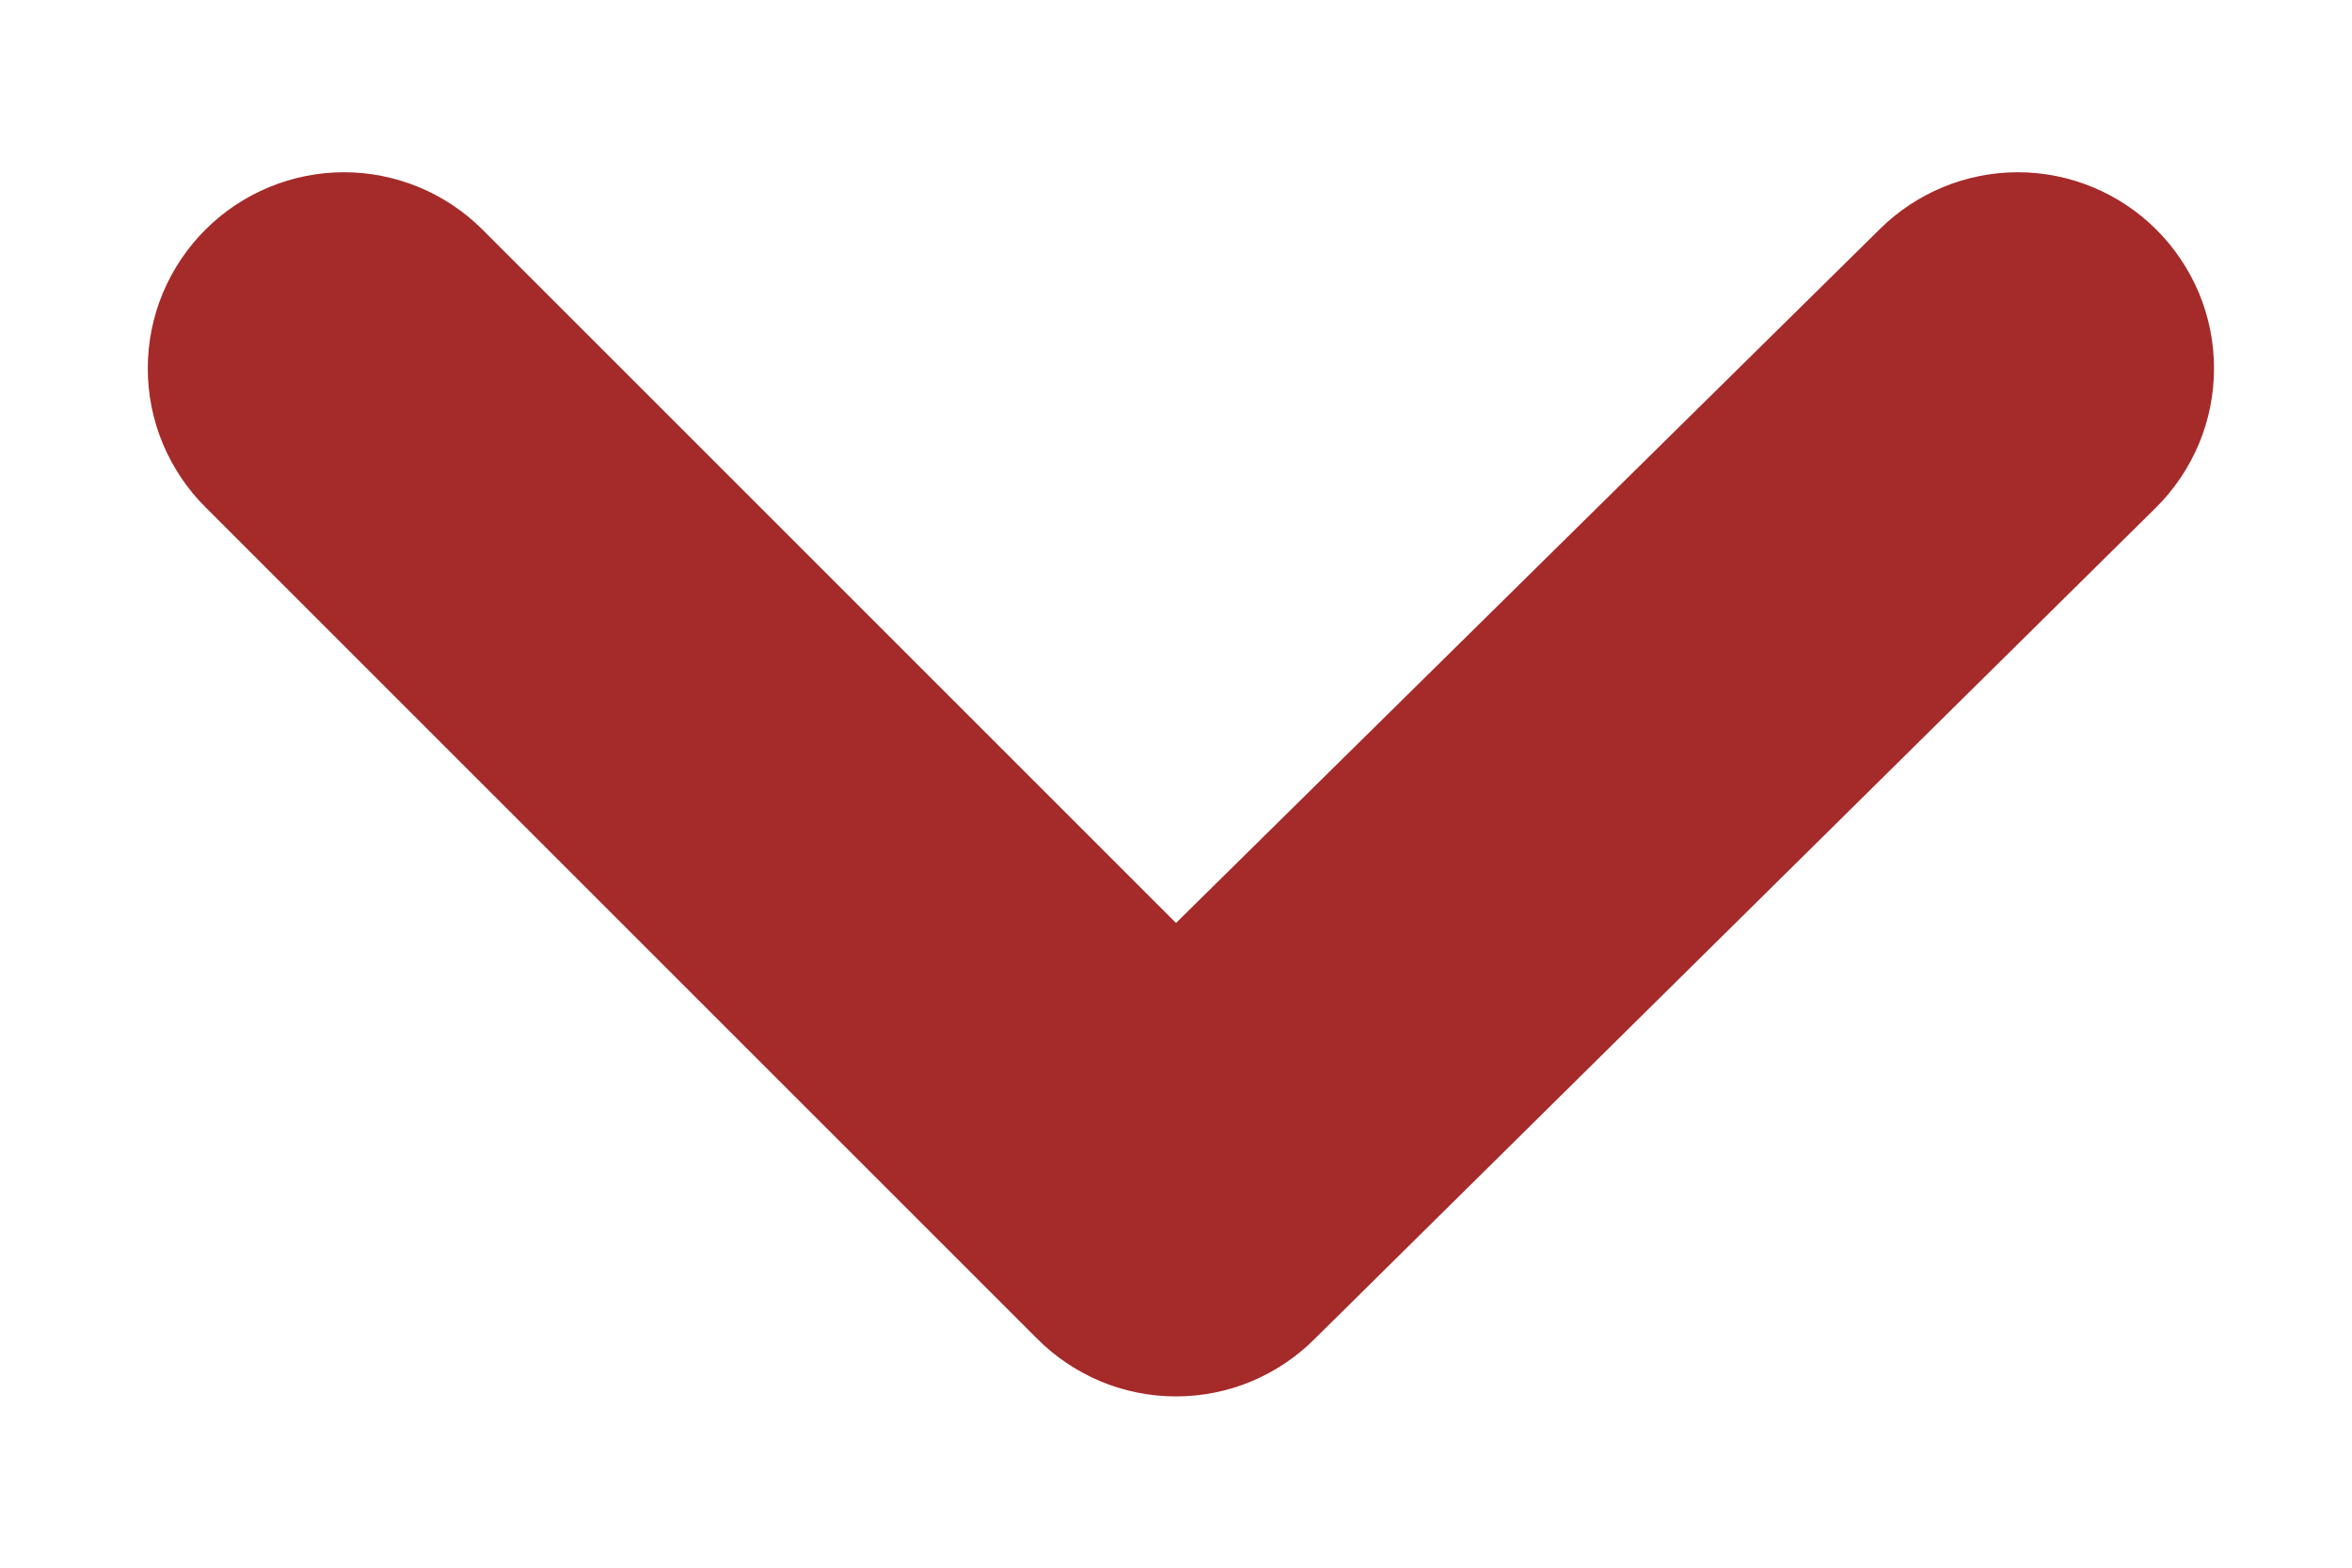
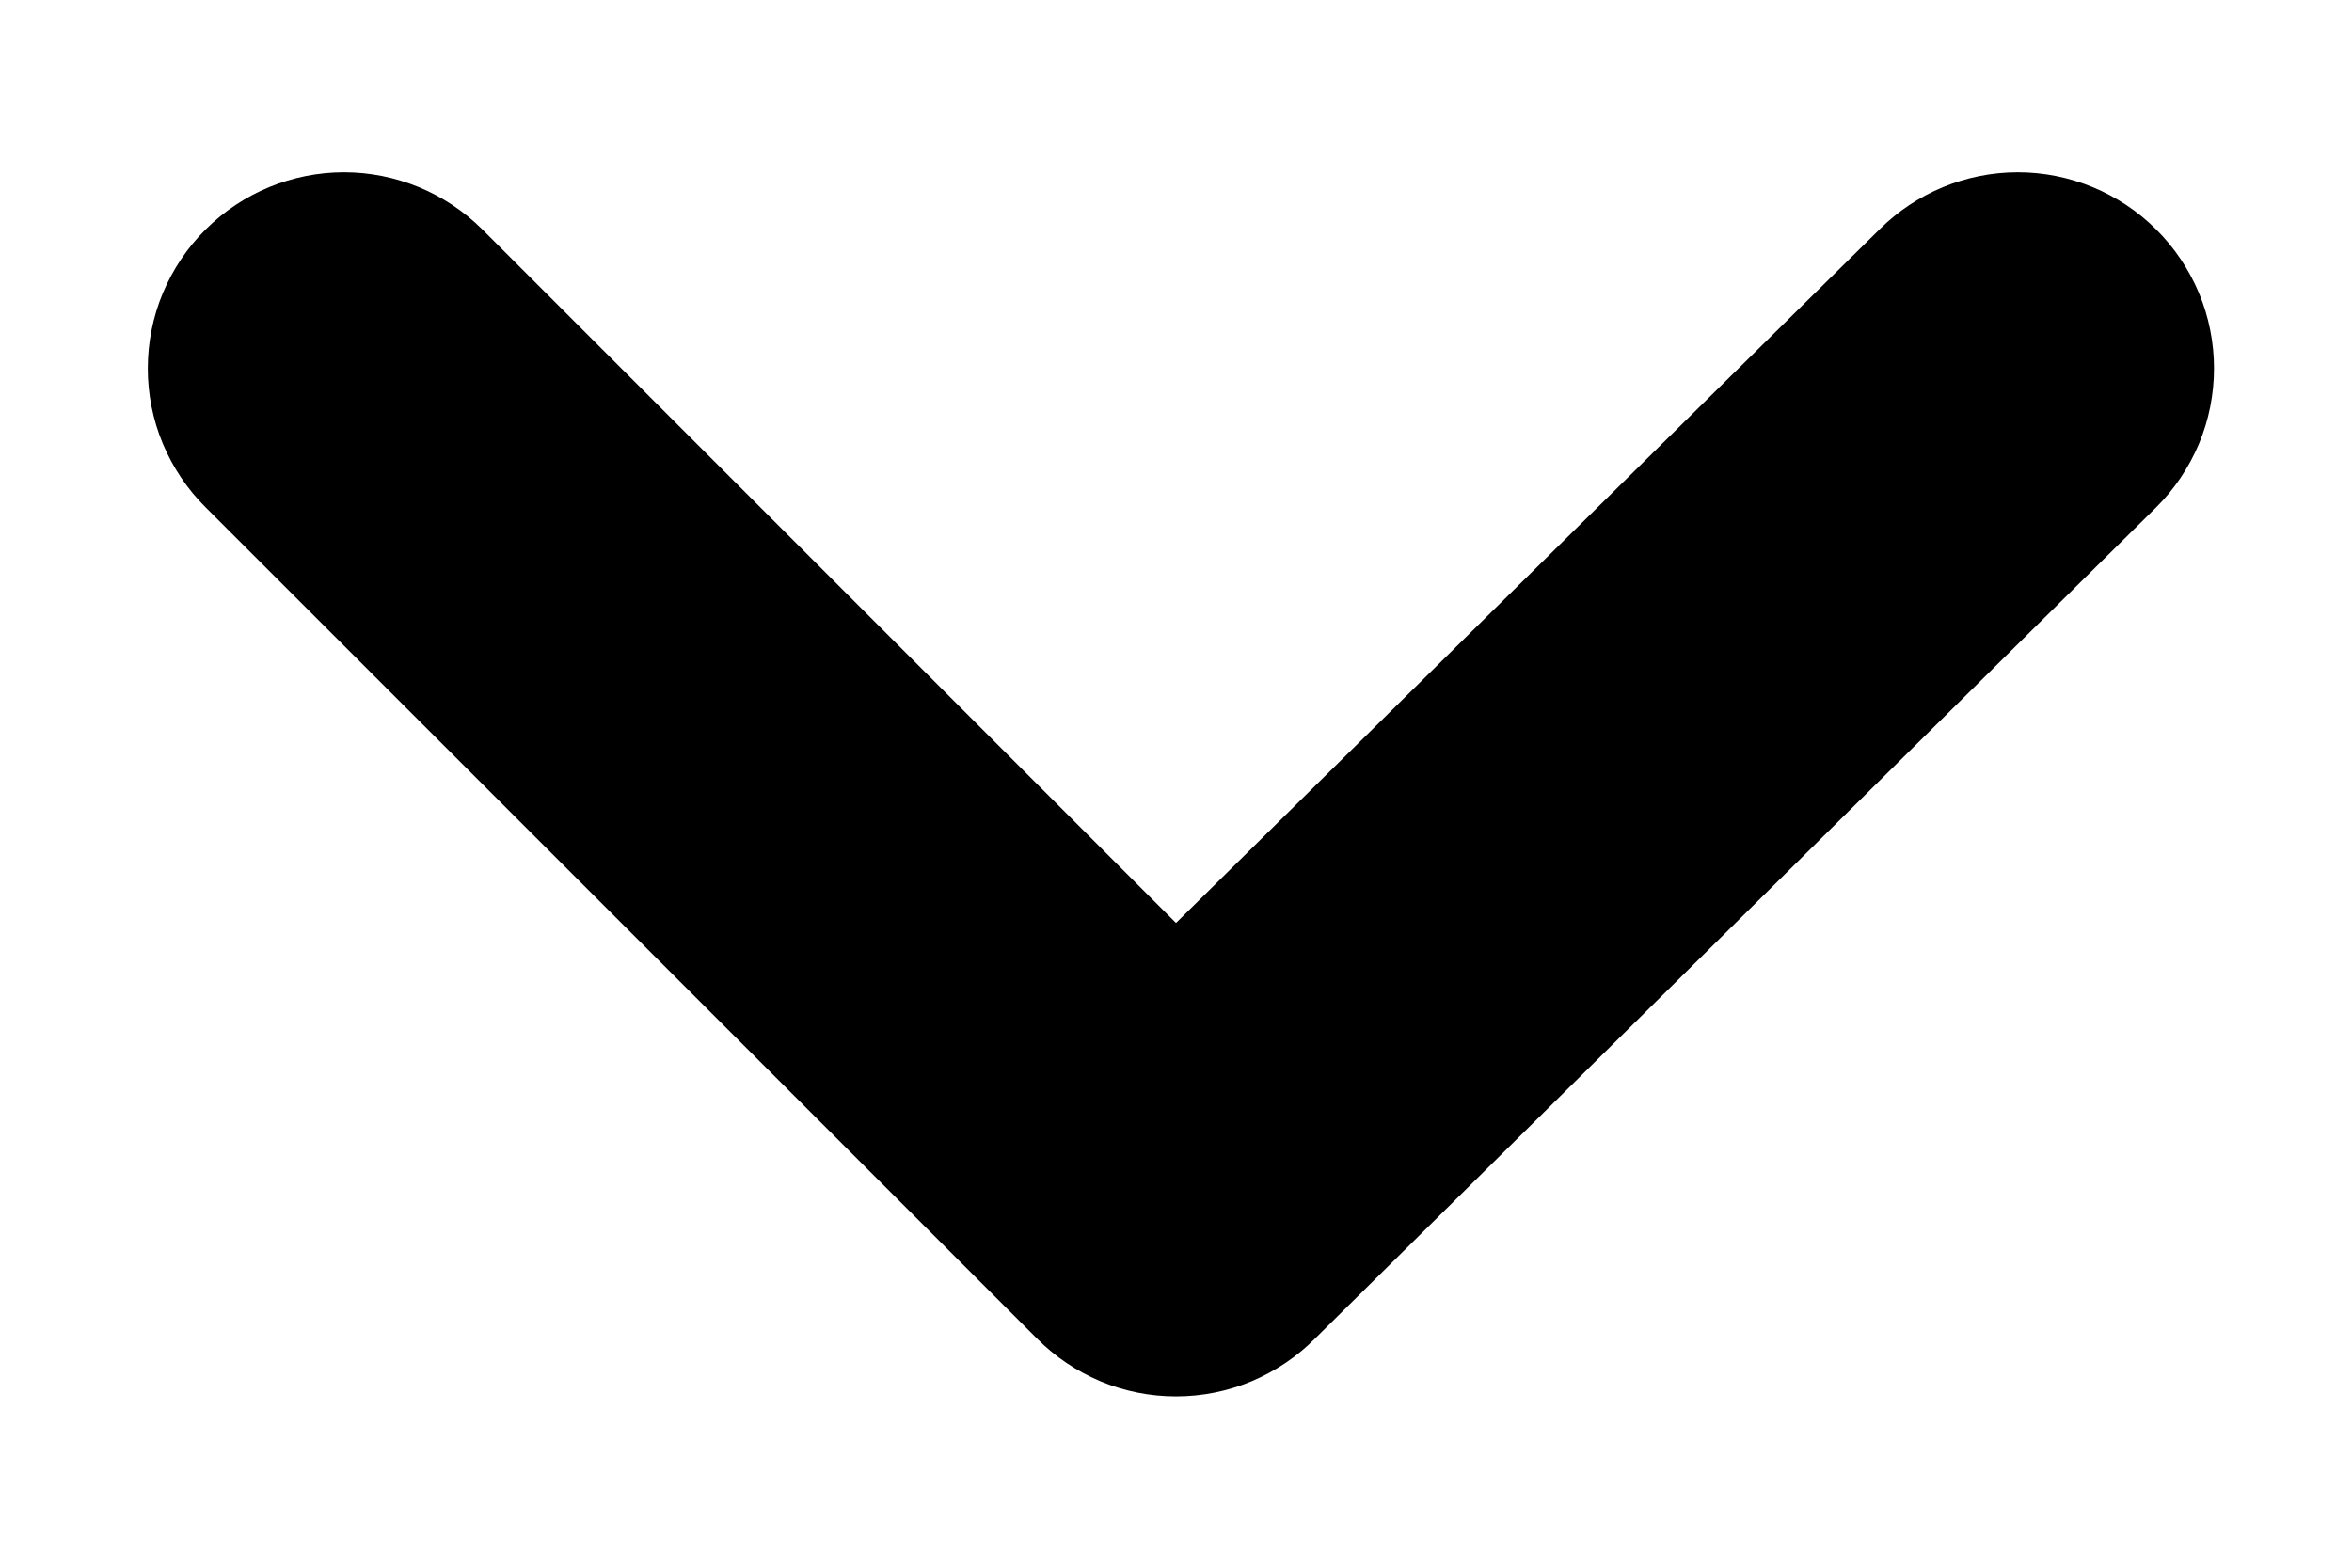
<svg xmlns="http://www.w3.org/2000/svg" width="12" height="8" viewBox="0 0 12 8" fill="none">
-   <path d="M11 1.17C10.813 0.984 10.559 0.879 10.295 0.879C10.031 0.879 9.777 0.984 9.59 1.17L6 4.71L2.46 1.17C2.273 0.984 2.019 0.879 1.755 0.879C1.491 0.879 1.237 0.984 1.05 1.17C0.956 1.263 0.882 1.374 0.831 1.495C0.78 1.617 0.754 1.748 0.754 1.88C0.754 2.012 0.78 2.143 0.831 2.265C0.882 2.386 0.956 2.497 1.05 2.59L5.29 6.83C5.383 6.924 5.494 6.998 5.615 7.049C5.737 7.1 5.868 7.126 6 7.126C6.132 7.126 6.263 7.1 6.385 7.049C6.506 6.998 6.617 6.924 6.71 6.83L11 2.59C11.094 2.497 11.168 2.386 11.219 2.265C11.27 2.143 11.296 2.012 11.296 1.88C11.296 1.748 11.27 1.617 11.219 1.495C11.168 1.374 11.094 1.263 11 1.17Z" fill="brown" />
+   <path d="M11 1.17C10.813 0.984 10.559 0.879 10.295 0.879C10.031 0.879 9.777 0.984 9.59 1.17L6 4.71L2.46 1.17C2.273 0.984 2.019 0.879 1.755 0.879C1.491 0.879 1.237 0.984 1.05 1.17C0.956 1.263 0.882 1.374 0.831 1.495C0.78 1.617 0.754 1.748 0.754 1.88C0.754 2.012 0.78 2.143 0.831 2.265C0.882 2.386 0.956 2.497 1.05 2.59L5.29 6.83C5.383 6.924 5.494 6.998 5.615 7.049C5.737 7.1 5.868 7.126 6 7.126C6.132 7.126 6.263 7.1 6.385 7.049C6.506 6.998 6.617 6.924 6.71 6.83L11 2.59C11.094 2.497 11.168 2.386 11.219 2.265C11.27 2.143 11.296 2.012 11.296 1.88C11.296 1.748 11.27 1.617 11.219 1.495C11.168 1.374 11.094 1.263 11 1.17Z" fill="#000" />
</svg>
